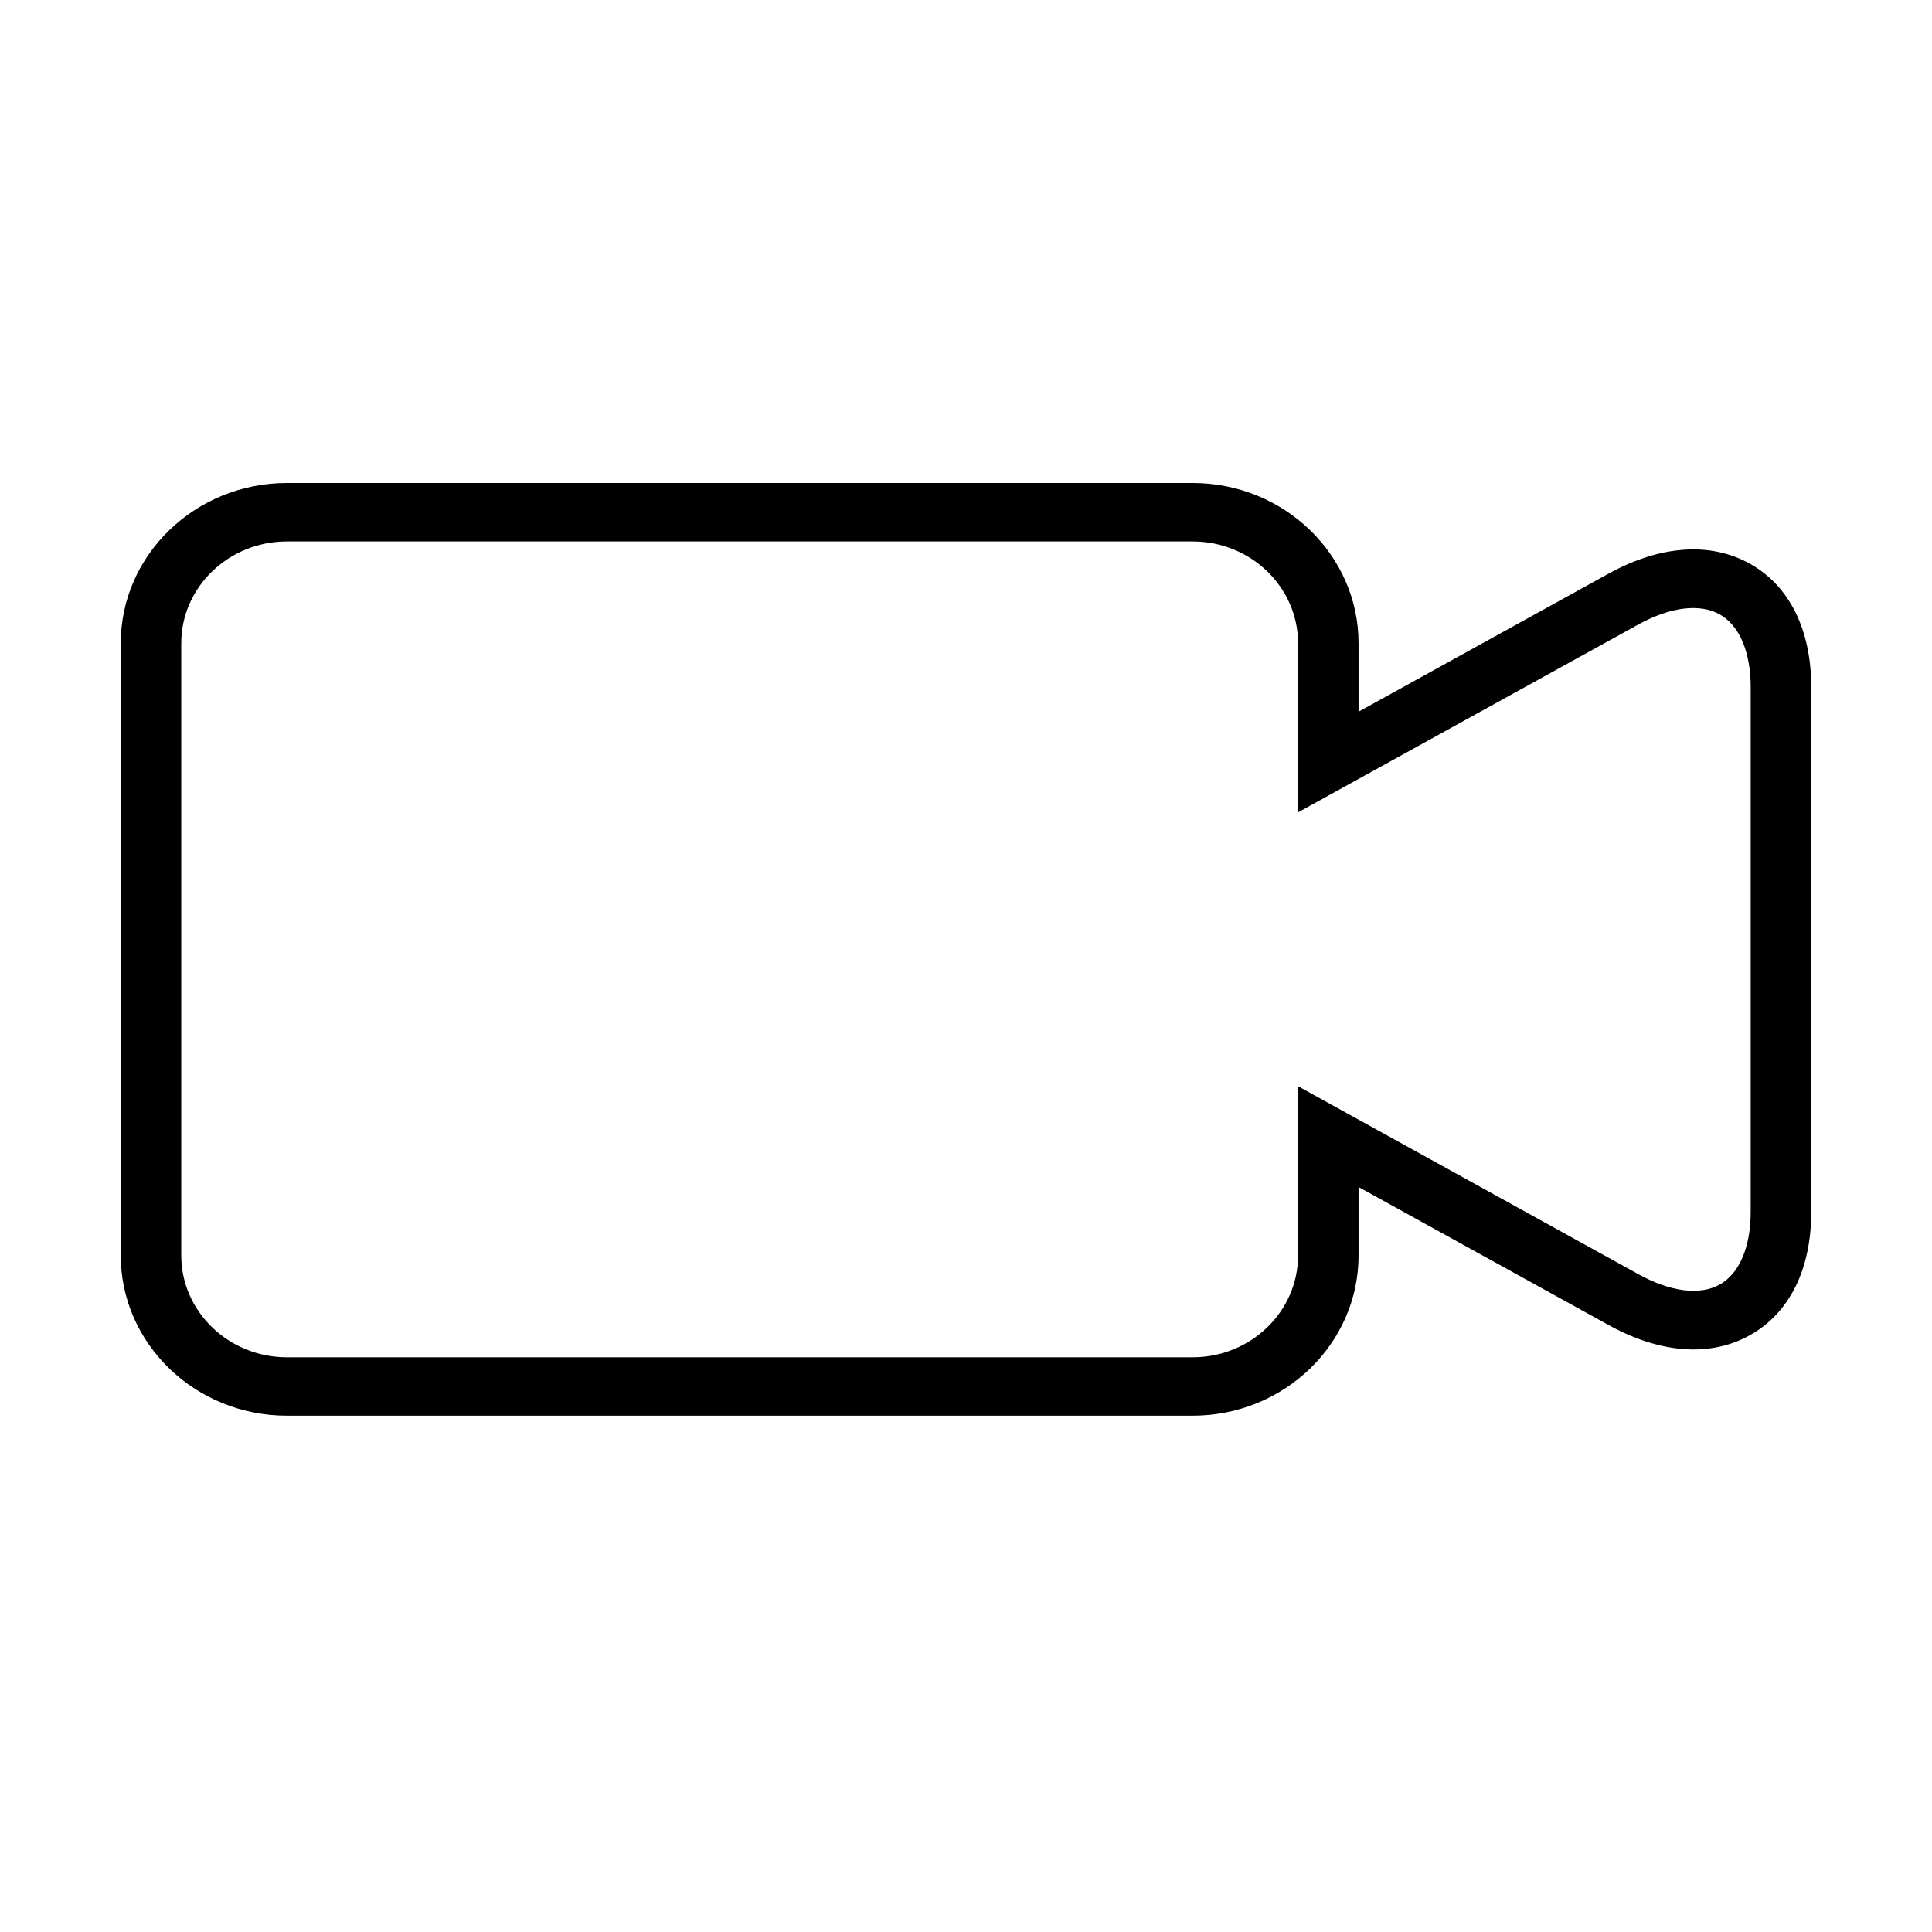
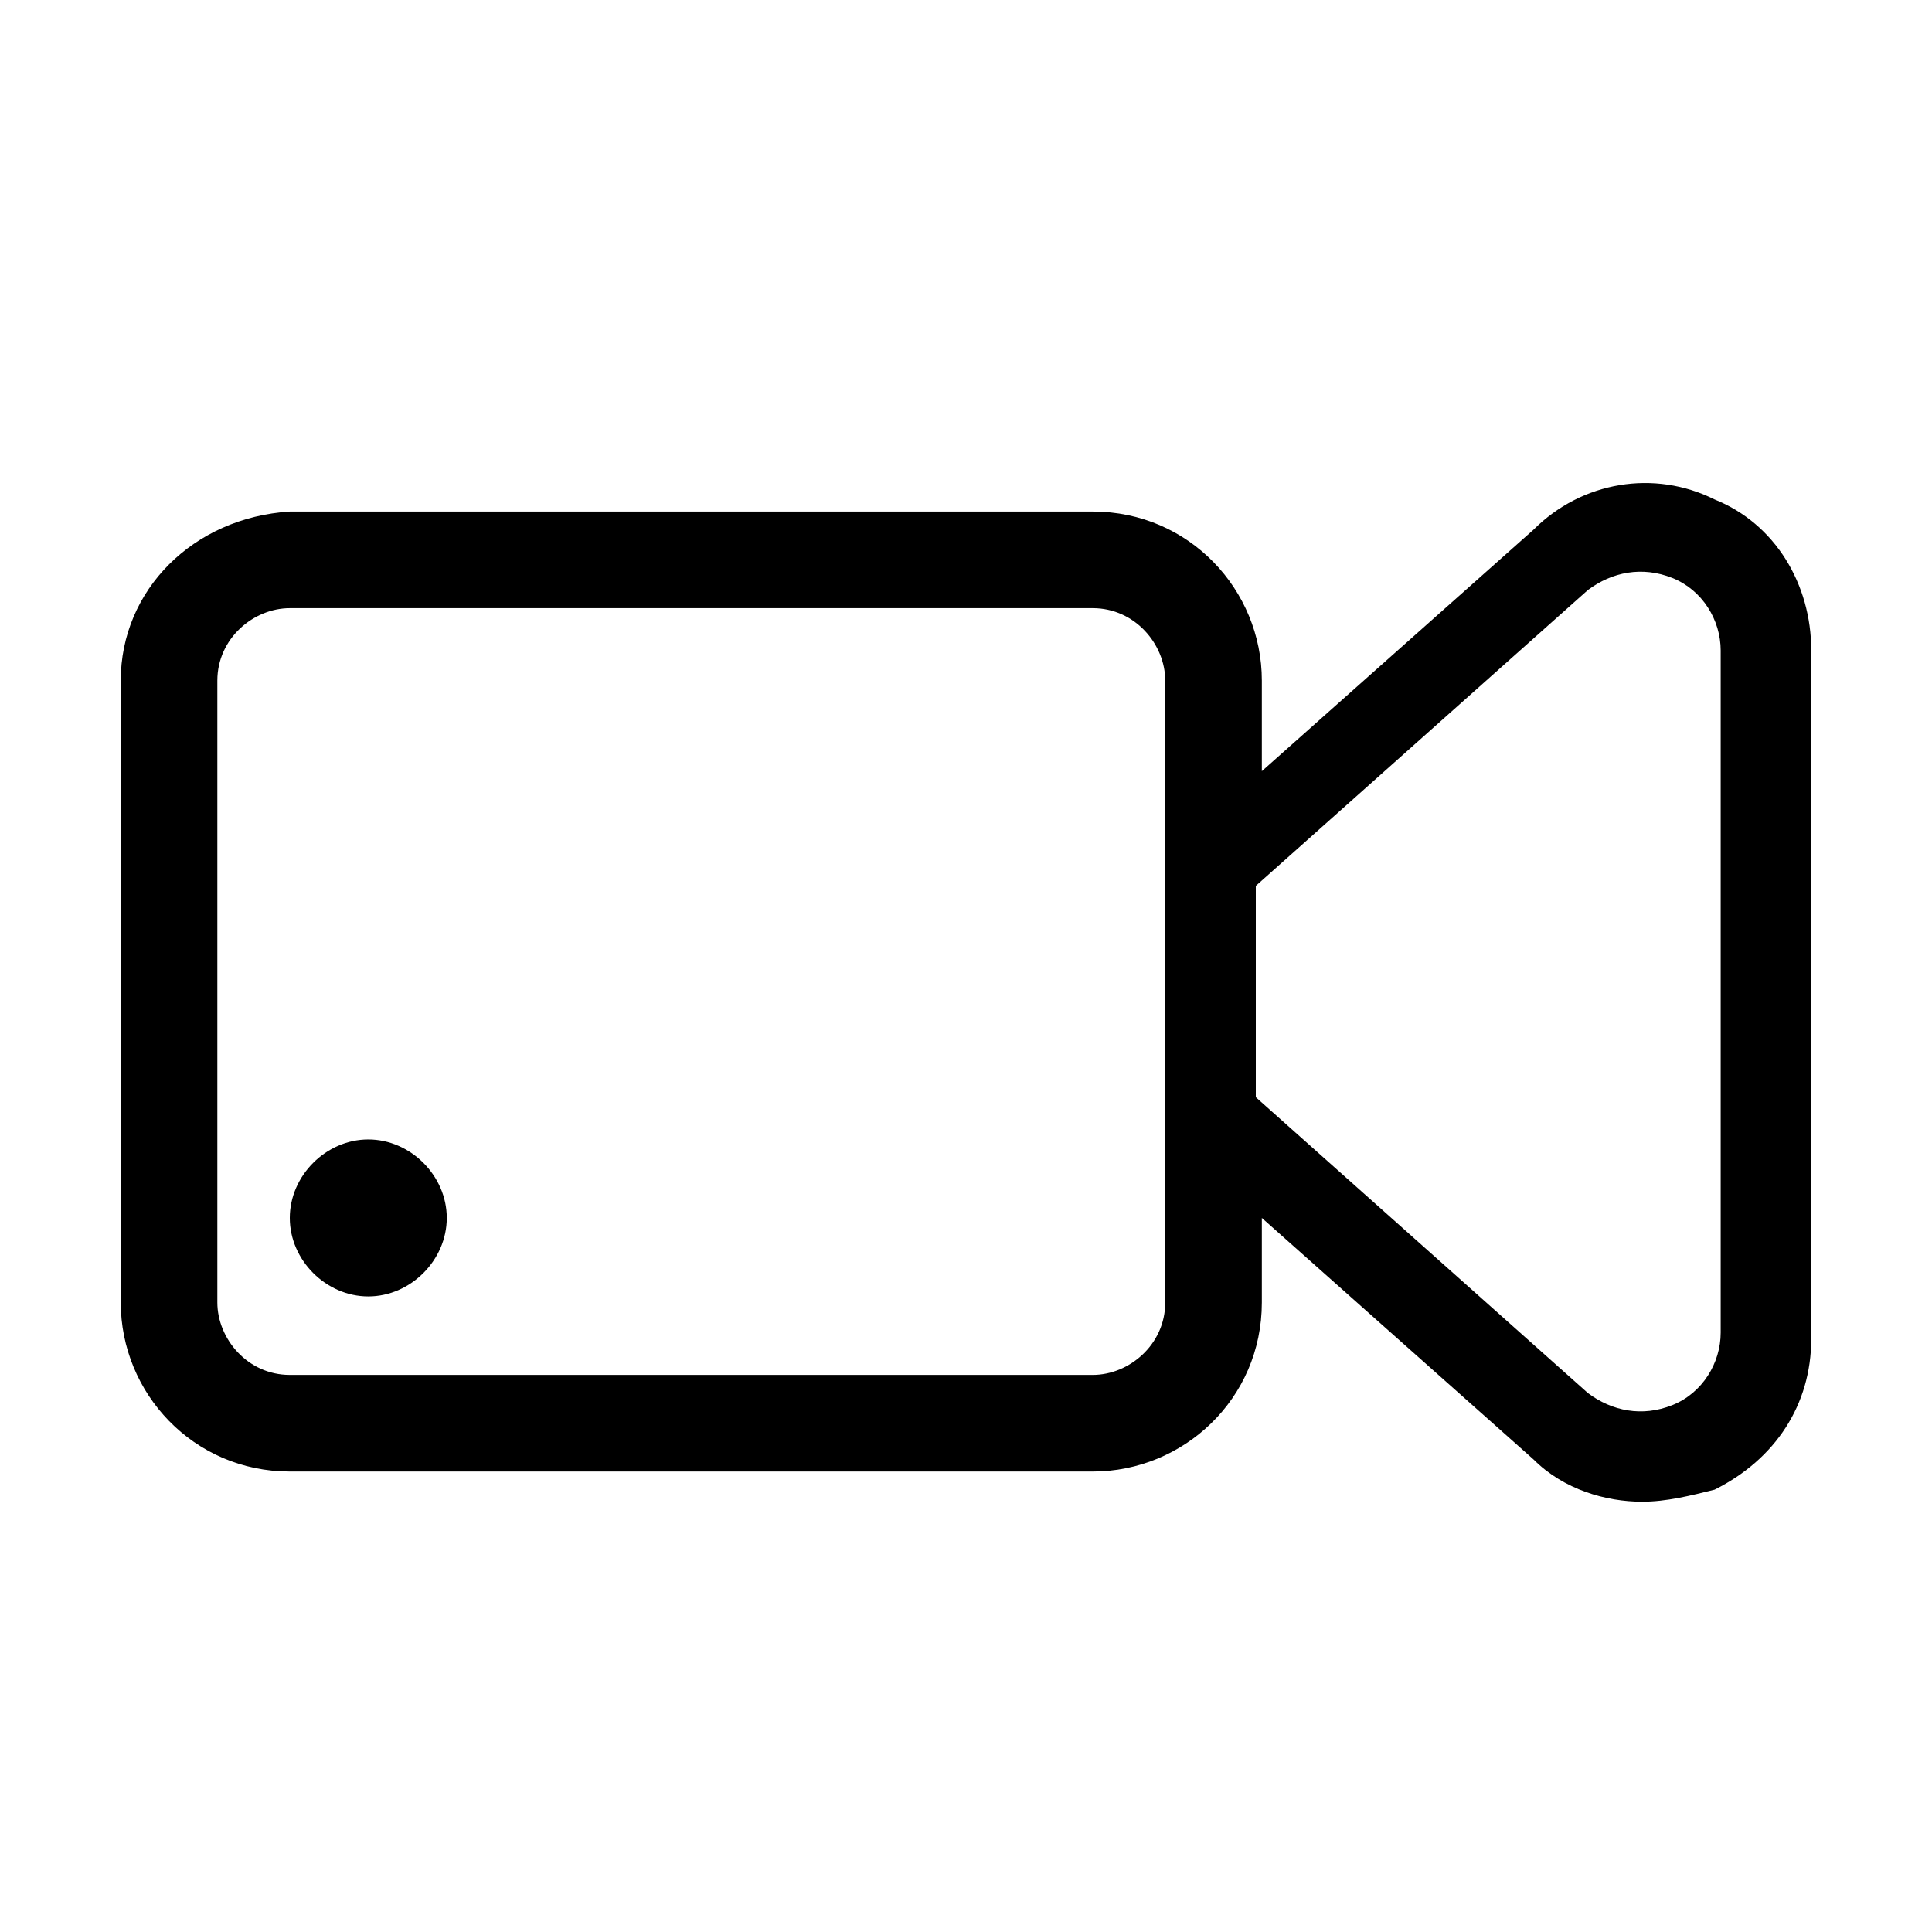
<svg xmlns="http://www.w3.org/2000/svg" width="32" height="32" viewBox="0 0 32 32" fill="none">
-   <path fill-rule="evenodd" clip-rule="evenodd" d="M19.754 8C21.27 8 22.502 9.191 22.502 10.655V11.788L26.65 9.497C27.506 9.028 28.336 8.973 28.988 9.339C29.641 9.706 30 10.432 30 11.382V20.072C30 21.022 29.641 21.747 28.988 22.113C28.336 22.48 27.505 22.421 26.649 21.95L22.502 19.661V20.794C22.502 22.258 21.27 23.448 19.754 23.448H4.752C3.235 23.448 2 22.258 2 20.794V10.655C2 9.191 3.235 8 4.752 8H19.754ZM19.754 8.968H4.752C3.788 8.968 3.002 9.724 3.002 10.655V20.794C3.002 21.724 3.788 22.481 4.752 22.481H19.754C20.718 22.481 21.5 21.724 21.5 20.794V17.991L27.146 21.11C27.67 21.398 28.158 21.459 28.484 21.276C28.811 21.094 28.997 20.654 28.997 20.072V11.382C28.997 10.799 28.811 10.359 28.484 10.176C28.156 9.992 27.669 10.052 27.144 10.339L21.5 13.455V10.655C21.5 9.724 20.718 8.968 19.754 8.968Z" fill="black" />
+   <path d="M28.4 8.273C27.4 7.773 26.2 7.973 25.4 8.773L20.9 12.773V11.273C20.9 9.773 19.7 8.473 18.1 8.473H4.8C3.2 8.573 2 9.773 2 11.273V21.573C2 23.073 3.2 24.373 4.8 24.373H18.1C19.6 24.373 20.9 23.173 20.9 21.573V20.173L25.4 24.173C25.9 24.673 26.6 24.873 27.2 24.873C27.6 24.873 28 24.773 28.4 24.673C29.4 24.173 30 23.273 30 22.173V10.773C30 9.673 29.4 8.673 28.4 8.273ZM19.3 21.573C19.3 22.273 18.7 22.773 18.1 22.773H4.8C4.1 22.773 3.6 22.173 3.6 21.573V11.273C3.6 10.573 4.2 10.073 4.8 10.073H18.1C18.8 10.073 19.3 10.673 19.3 11.273V21.573ZM28.5 22.073C28.5 22.573 28.2 23.073 27.7 23.273C27.2 23.473 26.7 23.373 26.3 23.073L20.8 18.173V14.673L26.3 9.773C26.7 9.473 27.2 9.373 27.7 9.573C28.2 9.773 28.5 10.273 28.5 10.773V22.073Z" fill="black" />
+   <path d="M6.1 18.873C5.4 18.873 4.8 19.473 4.8 20.173C4.8 20.873 5.4 21.473 6.1 21.473C6.8 21.473 7.4 20.873 7.4 20.173C7.4 19.473 6.8 18.873 6.1 18.873Z" fill="black" />
</svg>
